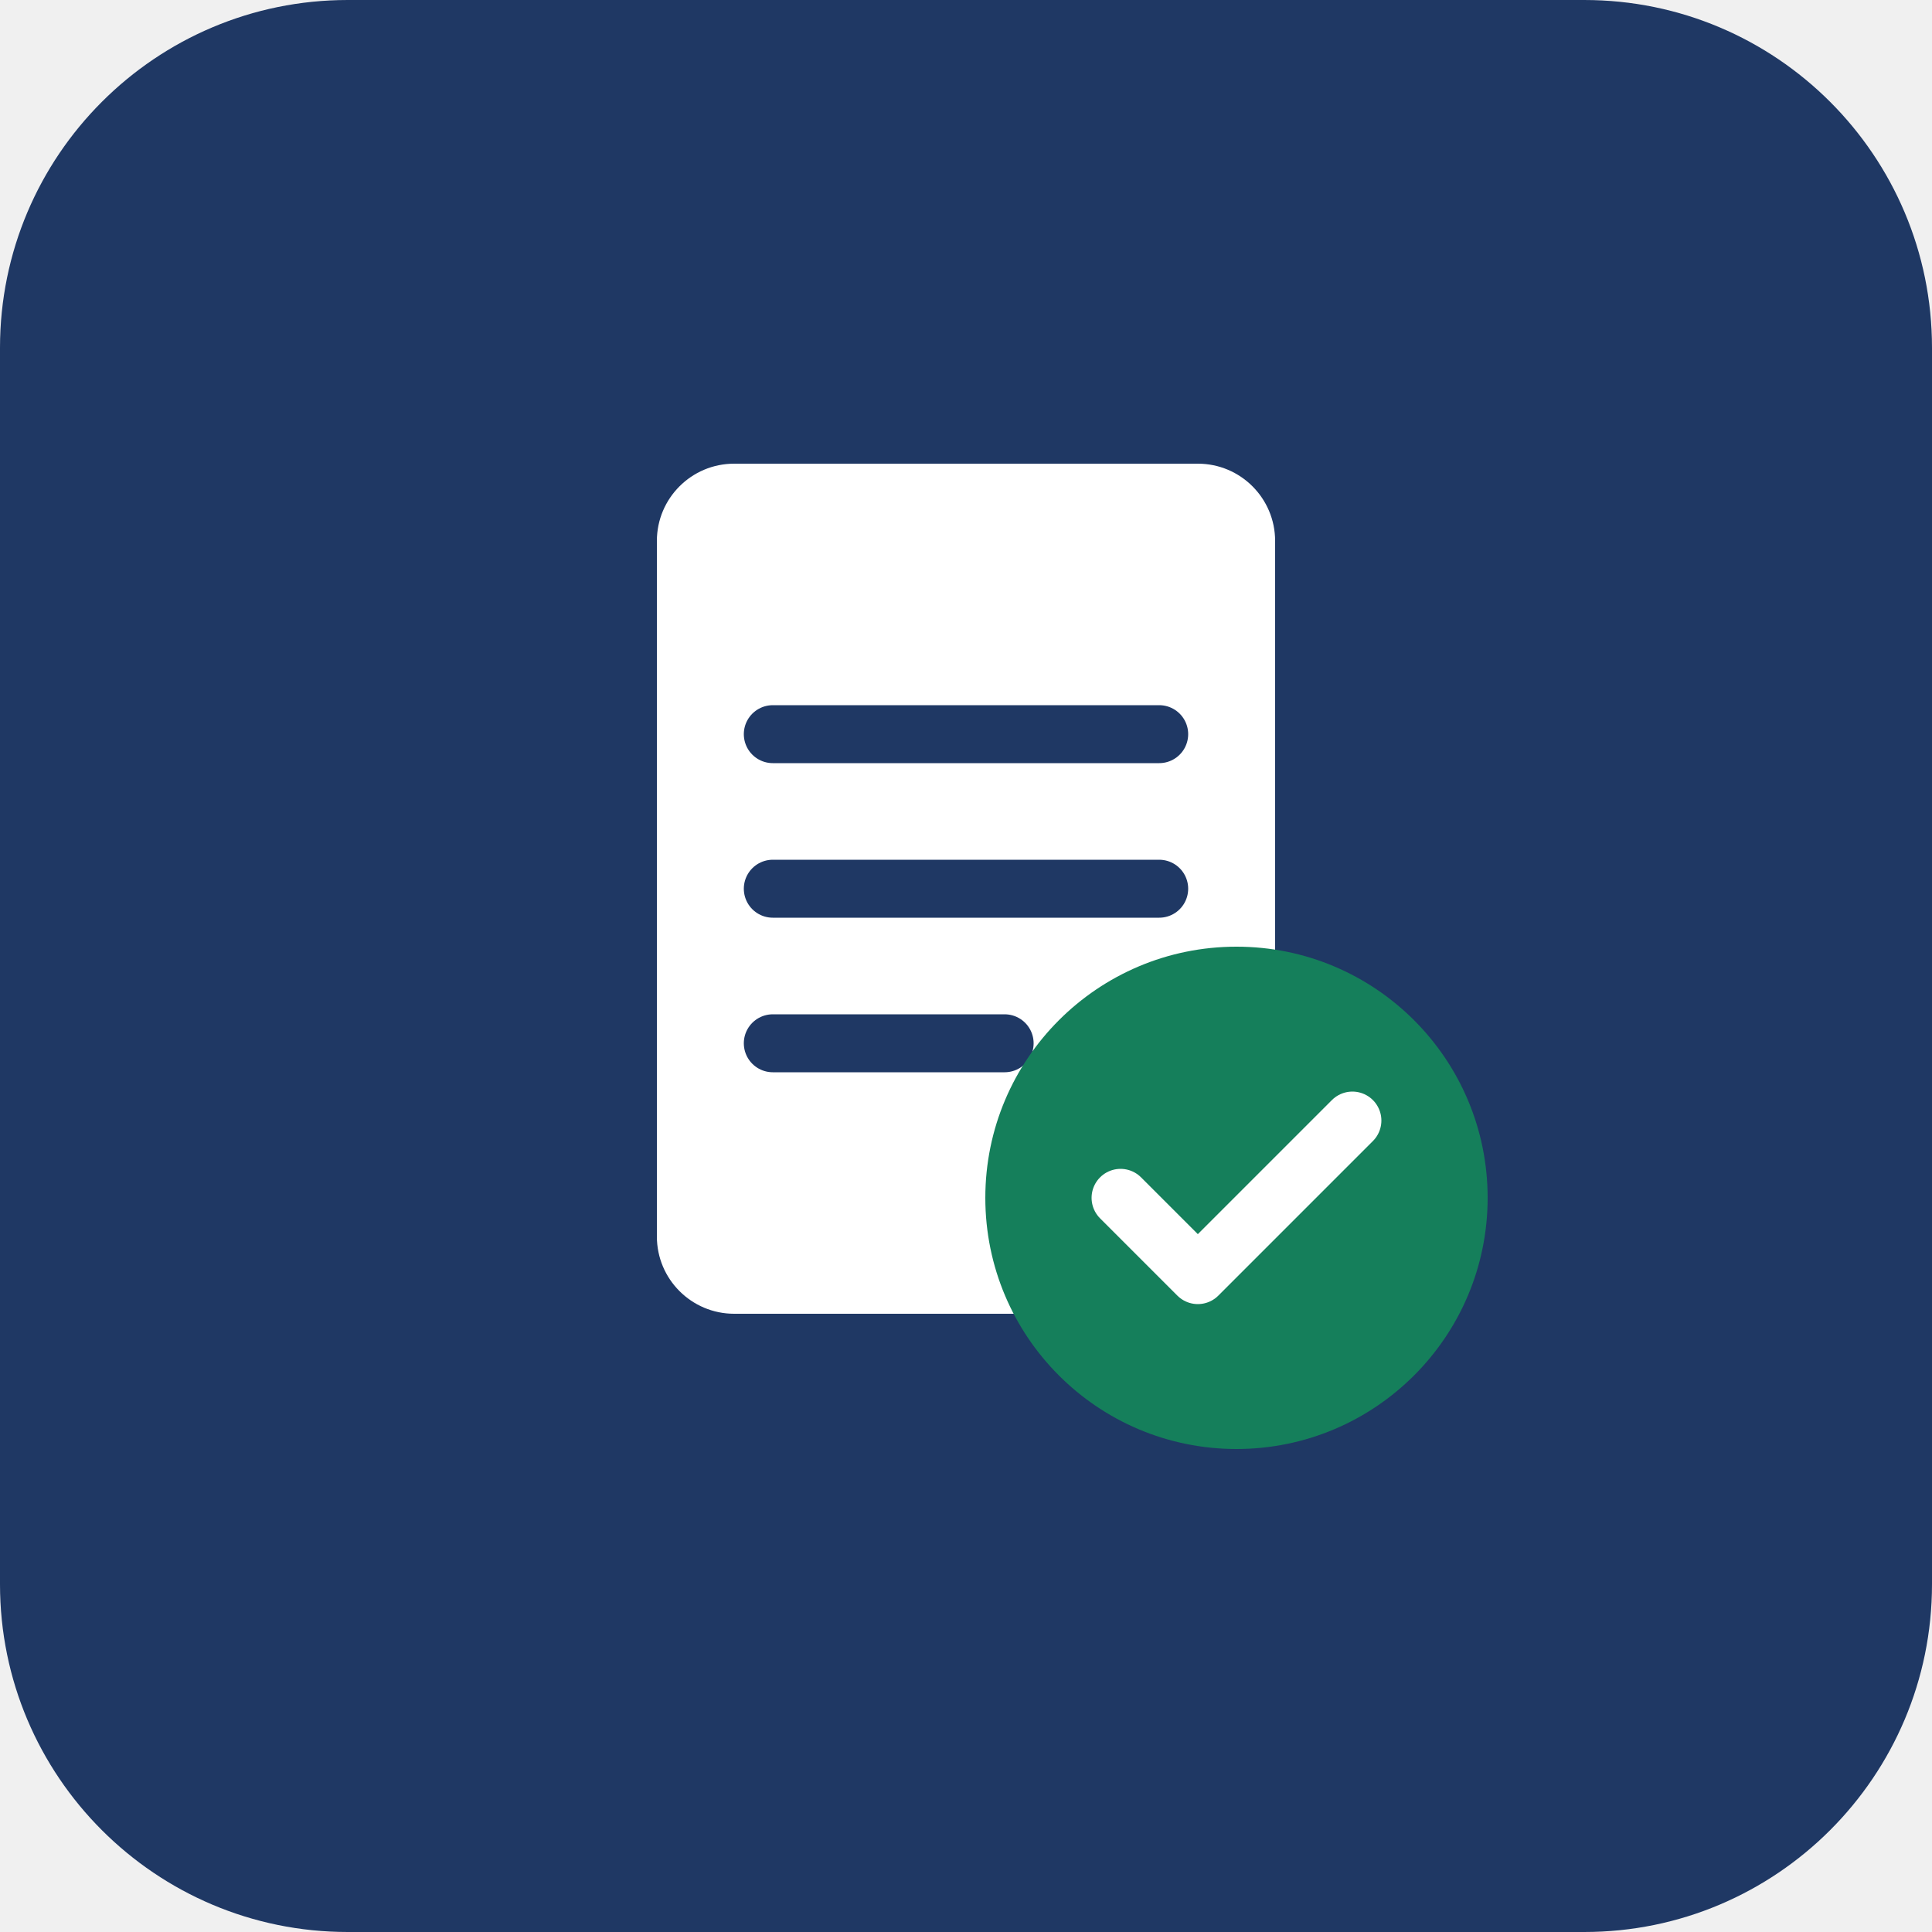
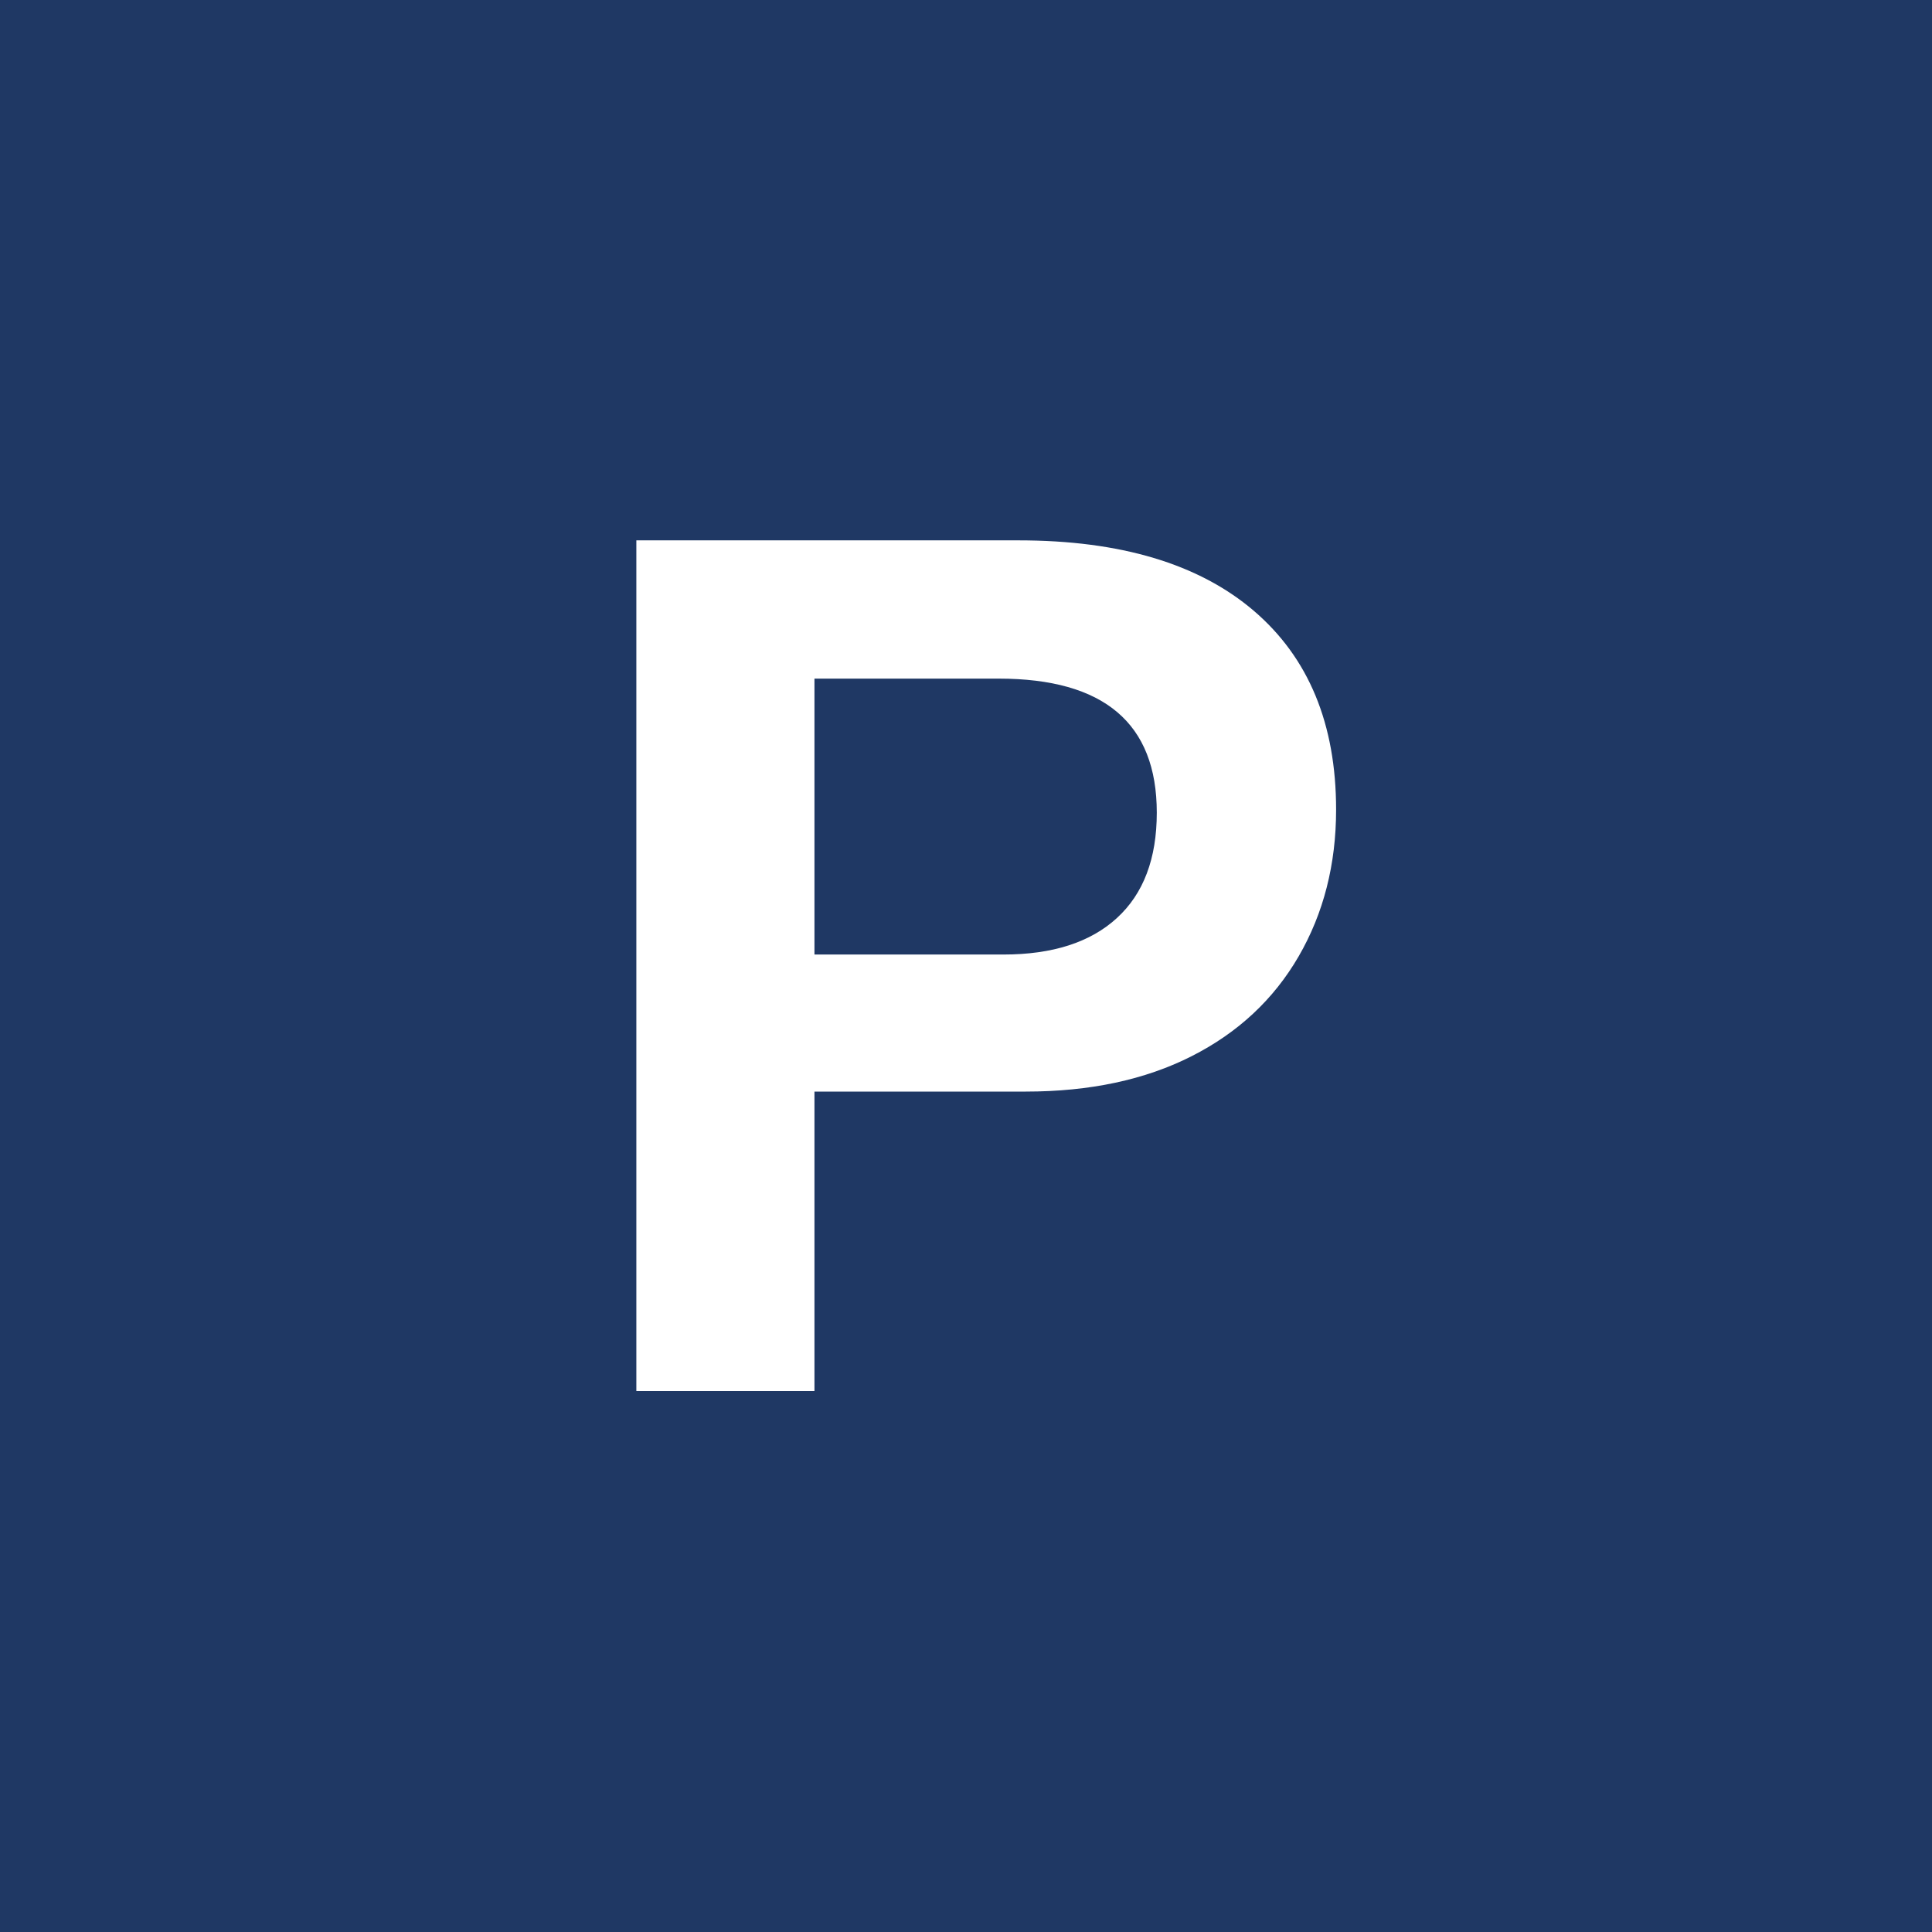
<svg xmlns="http://www.w3.org/2000/svg" viewBox="0 0 100 100">
-   <rect width="100" height="100" rx="18" fill="#1F3864" />
-   <rect x="34" y="24" width="32" height="44" rx="4" fill="#fff" />
-   <path d="M40 38h20M40 46h20M40 54h12" stroke="#1F3864" stroke-width="3" stroke-linecap="round" />
-   <circle cx="64" cy="62" r="13" fill="#157f5b" />
-   <path d="M58 62l4 4 8-8" stroke="#fff" stroke-width="3" stroke-linecap="round" stroke-linejoin="round" fill="none" />
+   <rect width="100" height="100" fill="#1F3864" />
+   <text x="50" y="72" text-anchor="middle" font-family="Arial, Helvetica, sans-serif" font-size="64" font-weight="700" fill="#ffffff">P</text>
</svg>
